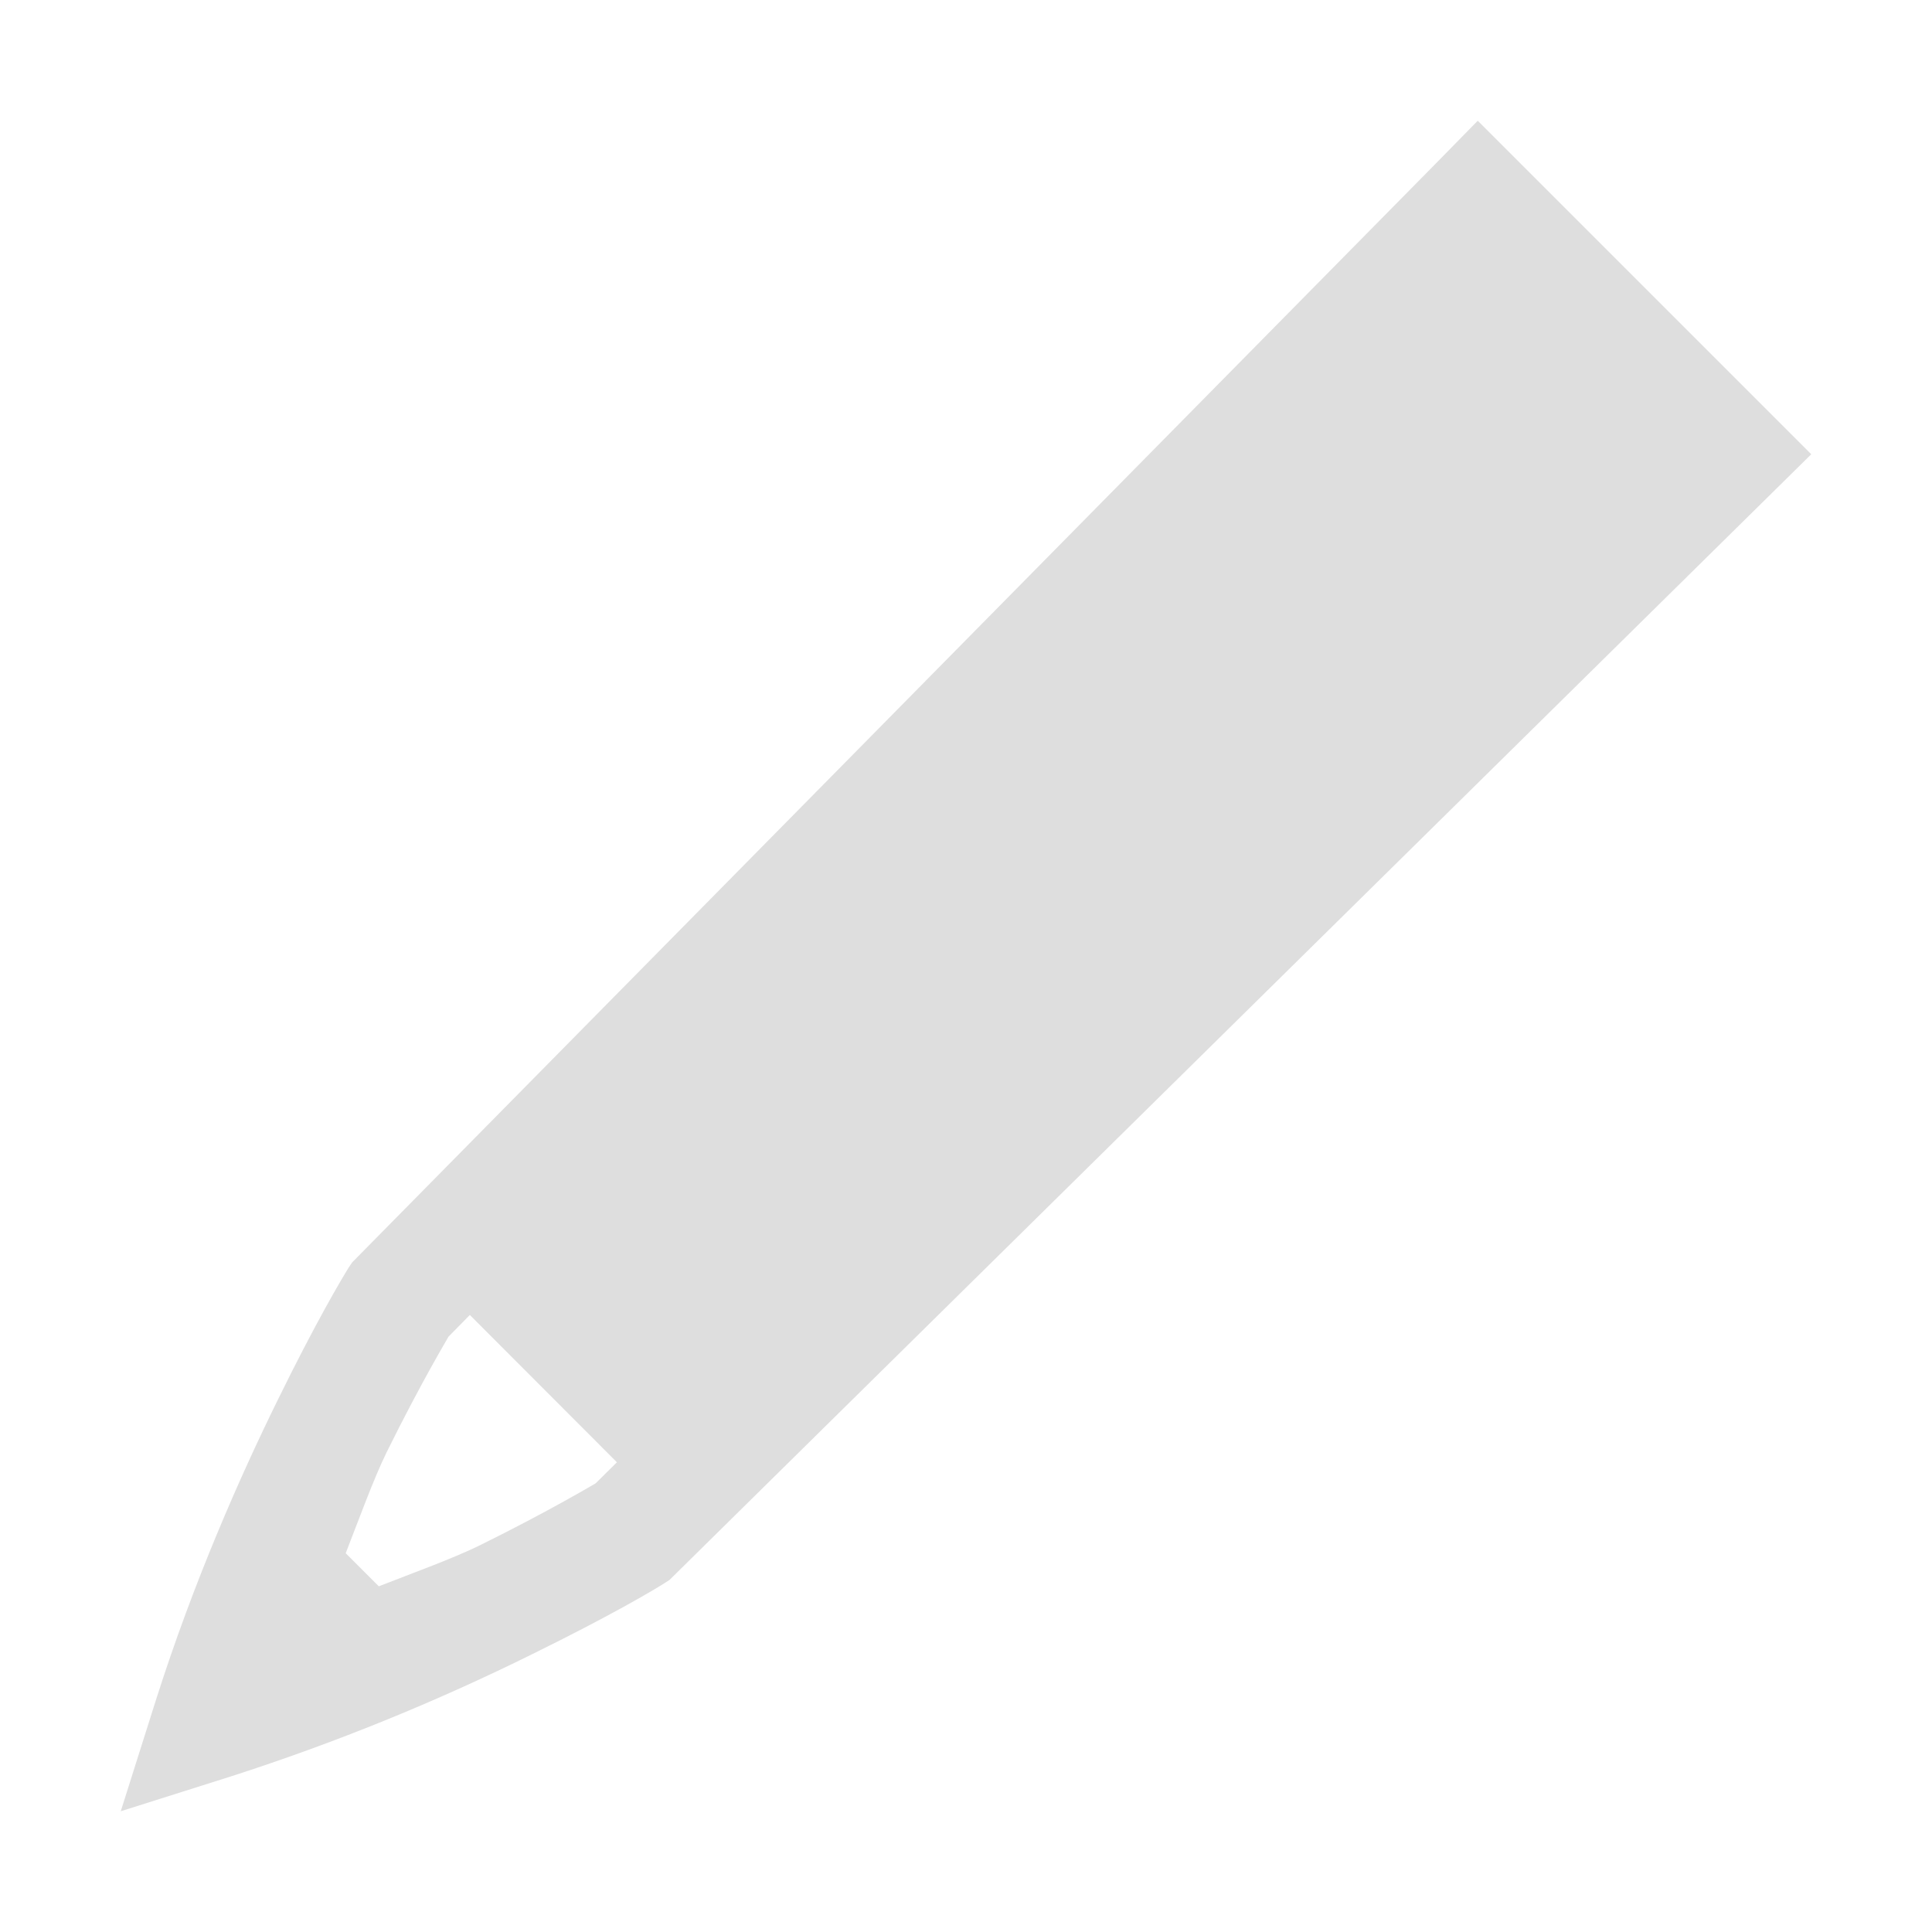
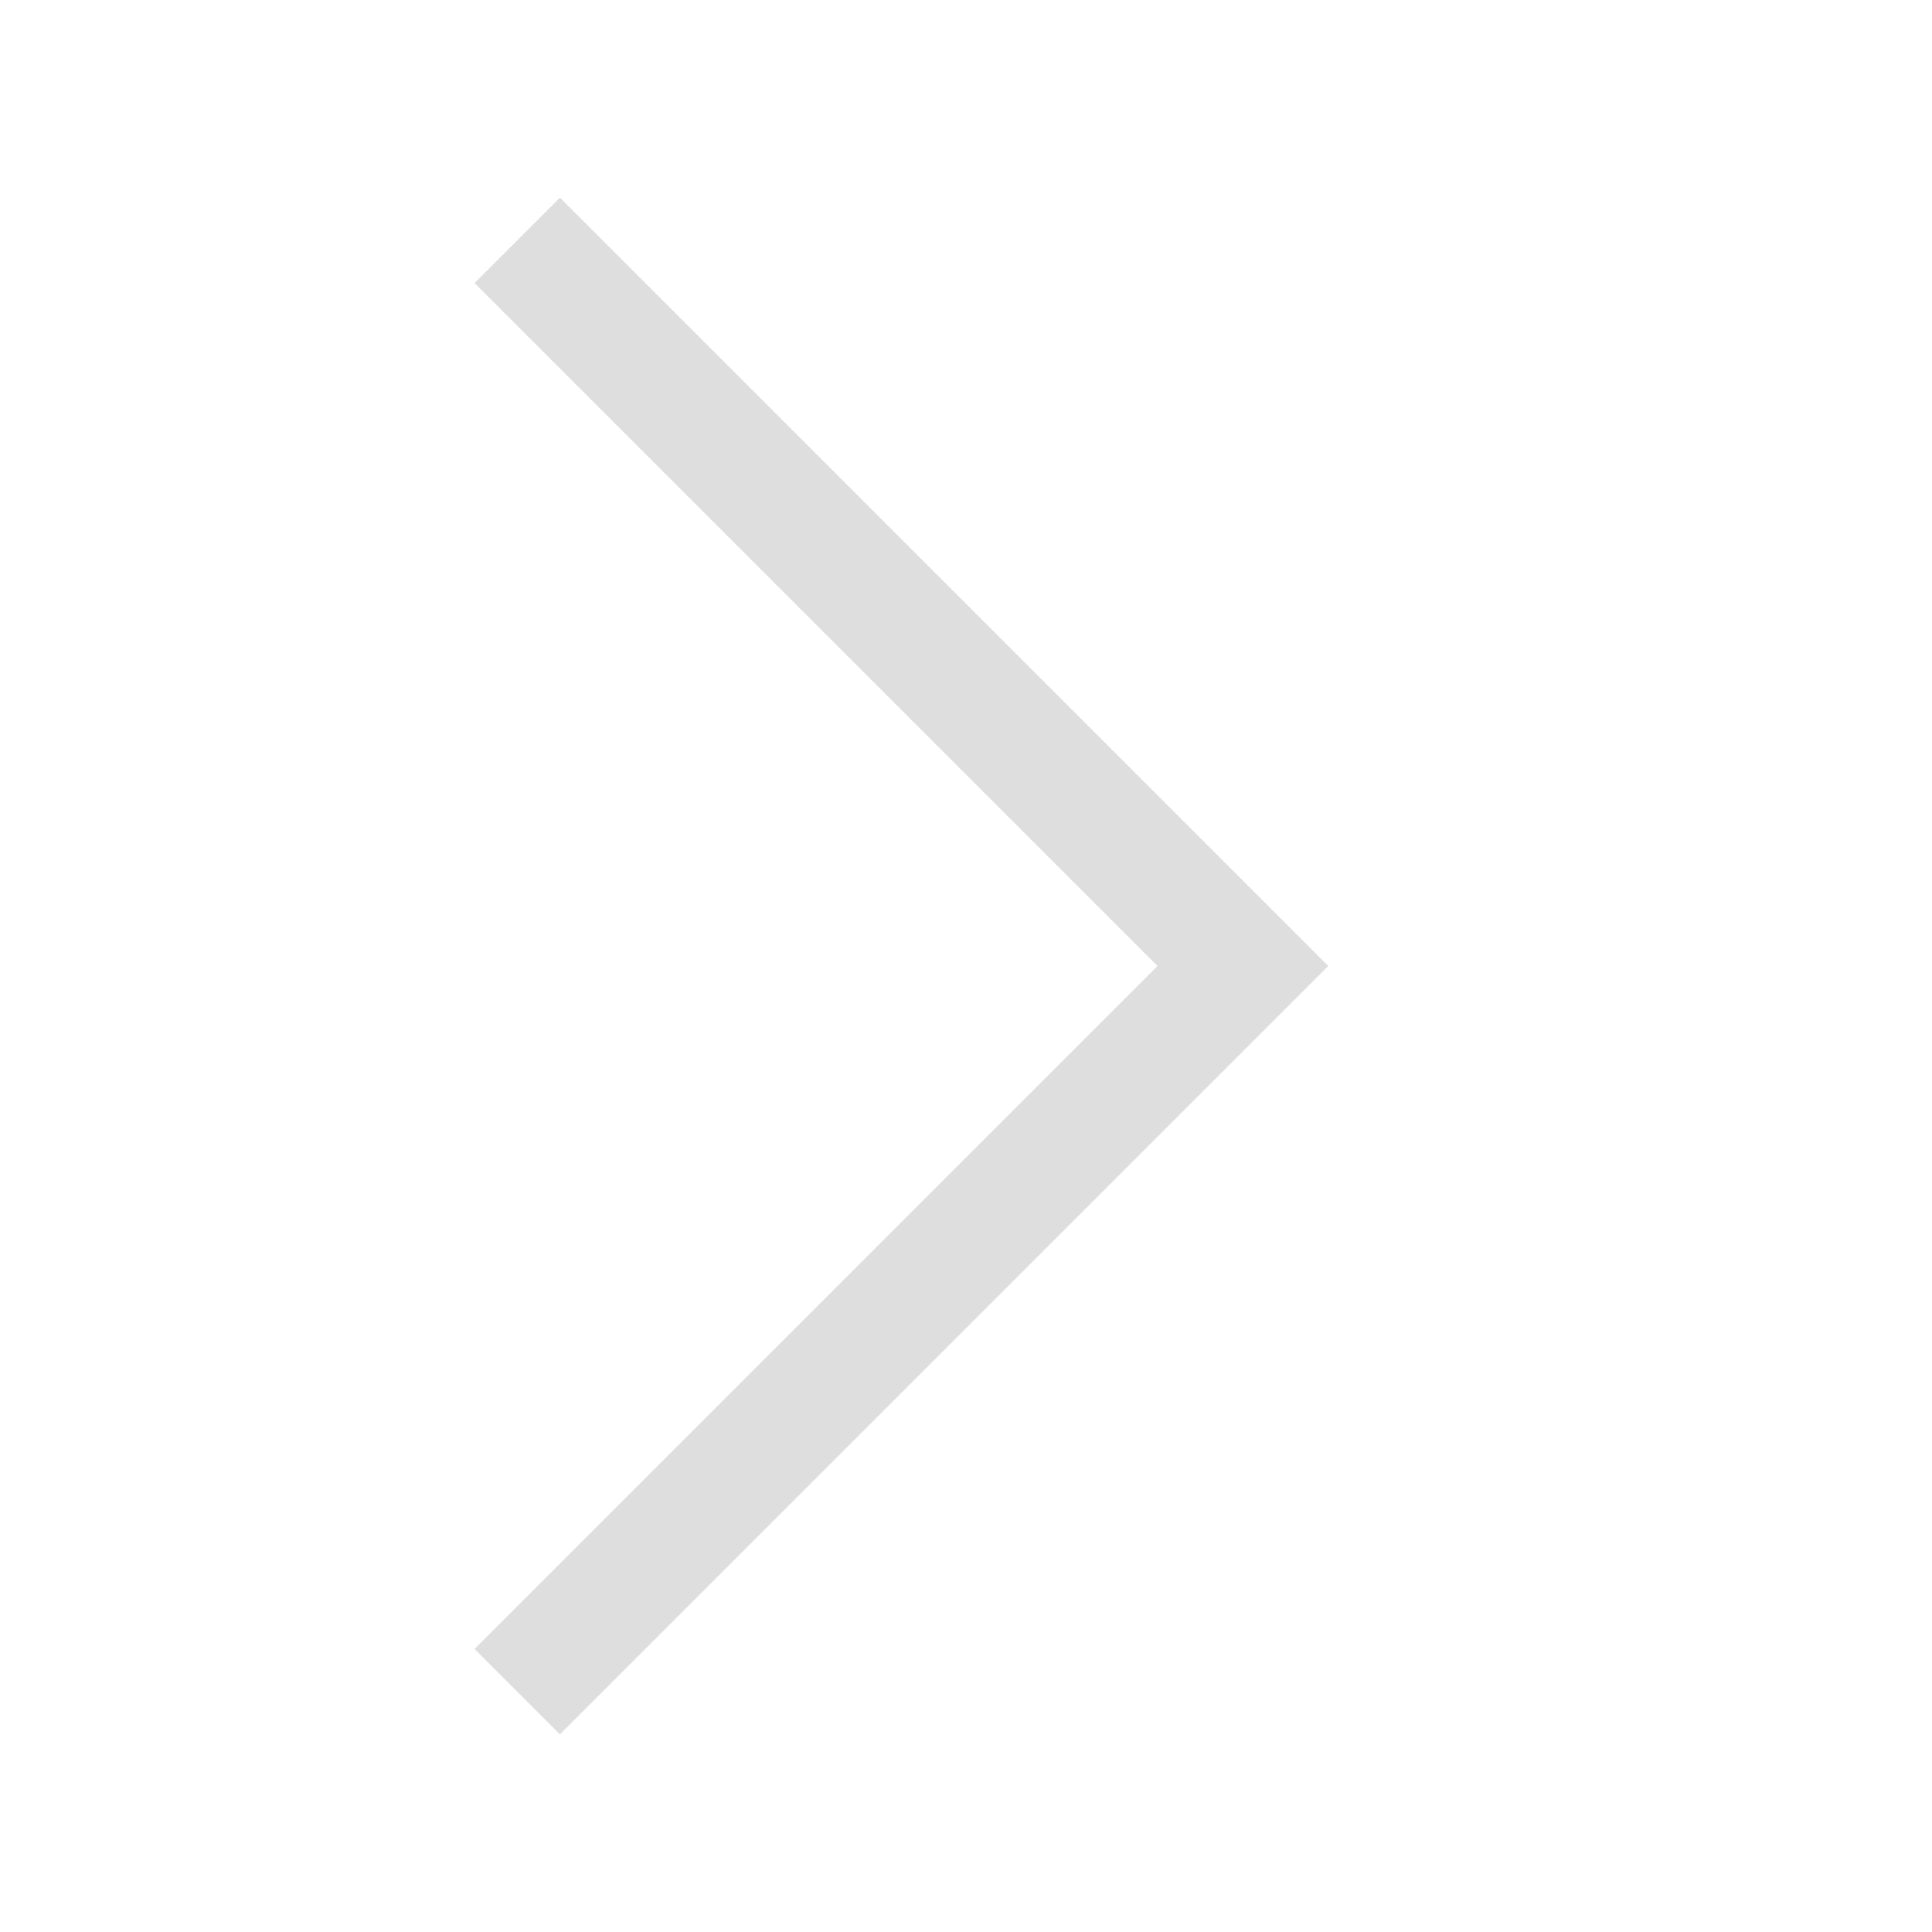
- <svg xmlns="http://www.w3.org/2000/svg" width="16" height="16" version="1.1">
-   <path d="m12.238 1-0.353 0.36-8.969 9.095-0.03 0.045c-0.061 0.099-0.27 0.45-0.583 1.088-0.314 0.638-0.7 1.51-1.012 2.492l-0.291 0.92 0.92-0.291a18.163 18.163 0 0 0 2.492-1.012c0.638-0.314 0.987-0.52 1.088-0.584l0.045-0.029 9.455-9.322zm-8.347 9.89 1.218 1.22-0.177 0.175c7e-3 -5e-3 -0.379 0.227-0.961 0.514-0.214 0.105-0.536 0.222-0.834 0.338l-0.274-0.274c0.116-0.298 0.233-0.62 0.338-0.834 0.287-0.582 0.518-0.966 0.514-0.96z" fill="#dedede" font-size="15" letter-spacing="0" word-spacing="0" />
+ <svg width="16" height="16" version="1.1">
+   <defs>
+     <style id="current-color-scheme" type="text/css">.ColorScheme-Text { color:#dedede; }</style>
+   </defs>
+   <path class="ColorScheme-Text" d="M 4.637,1.637 11,8 4.637,14.363 3.93,13.656 9.586,8 3.93,2.344 4.637,1.637 Z" fill="currentColor" />
</svg>
